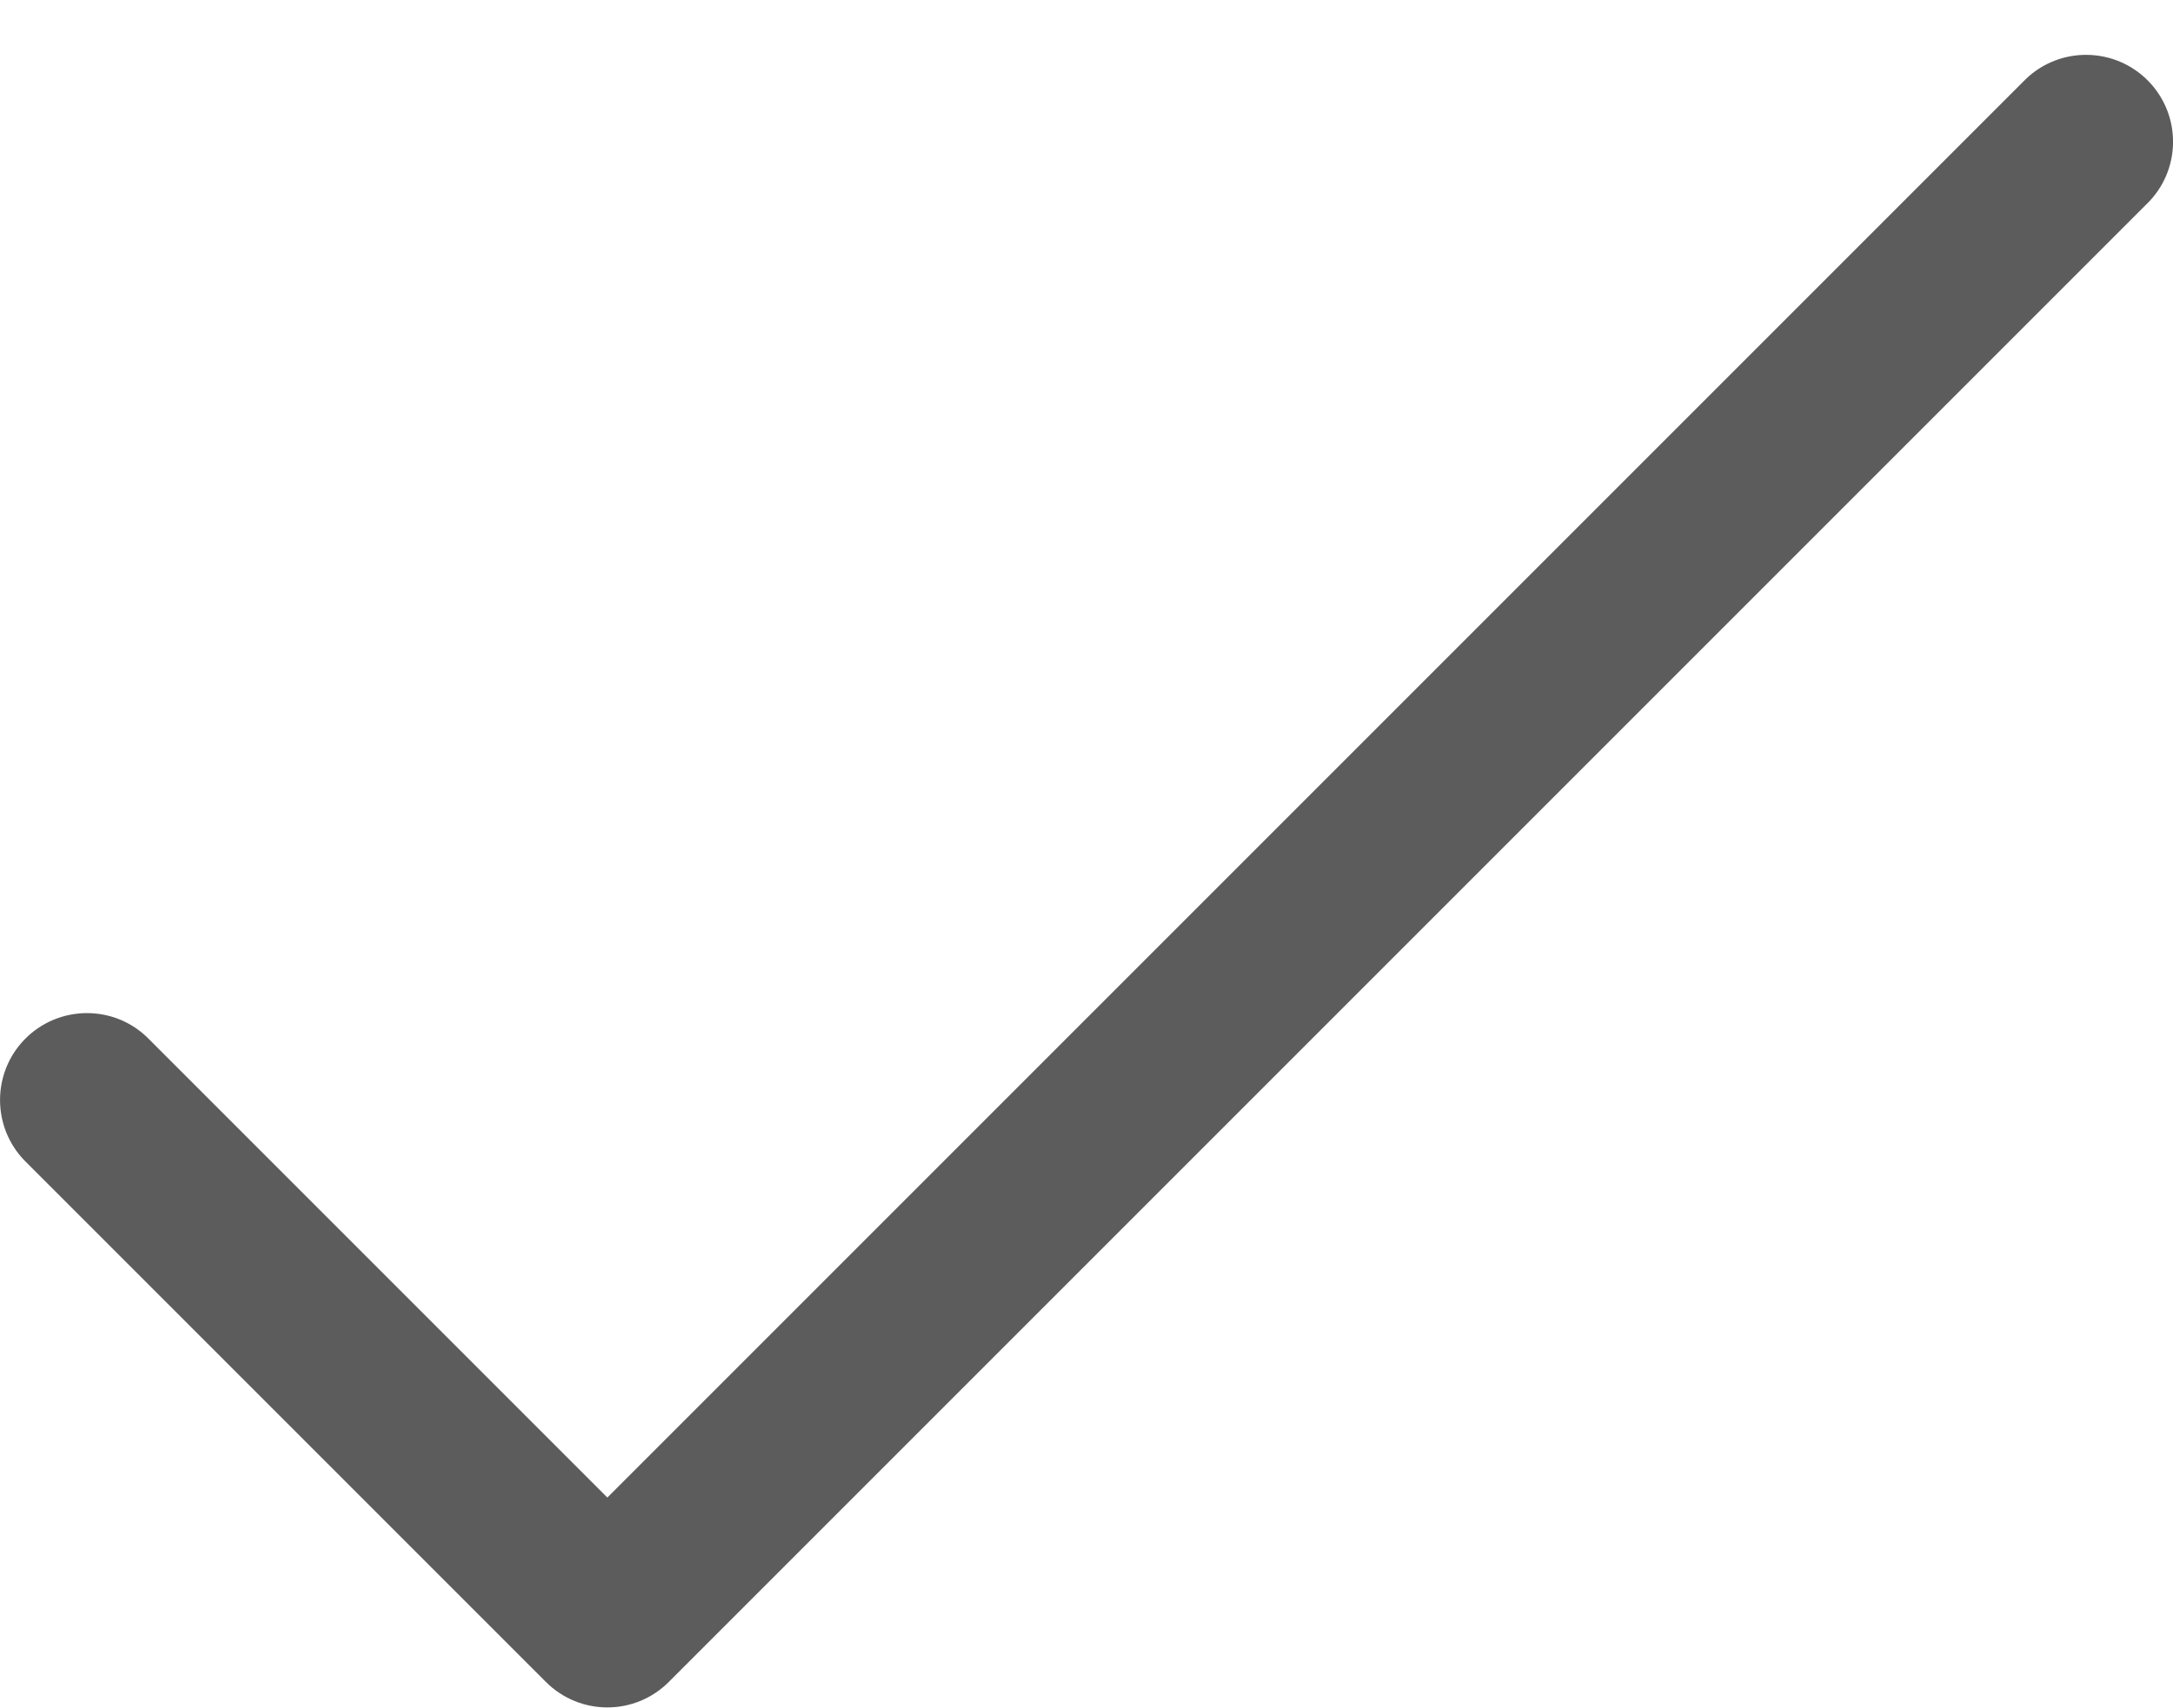
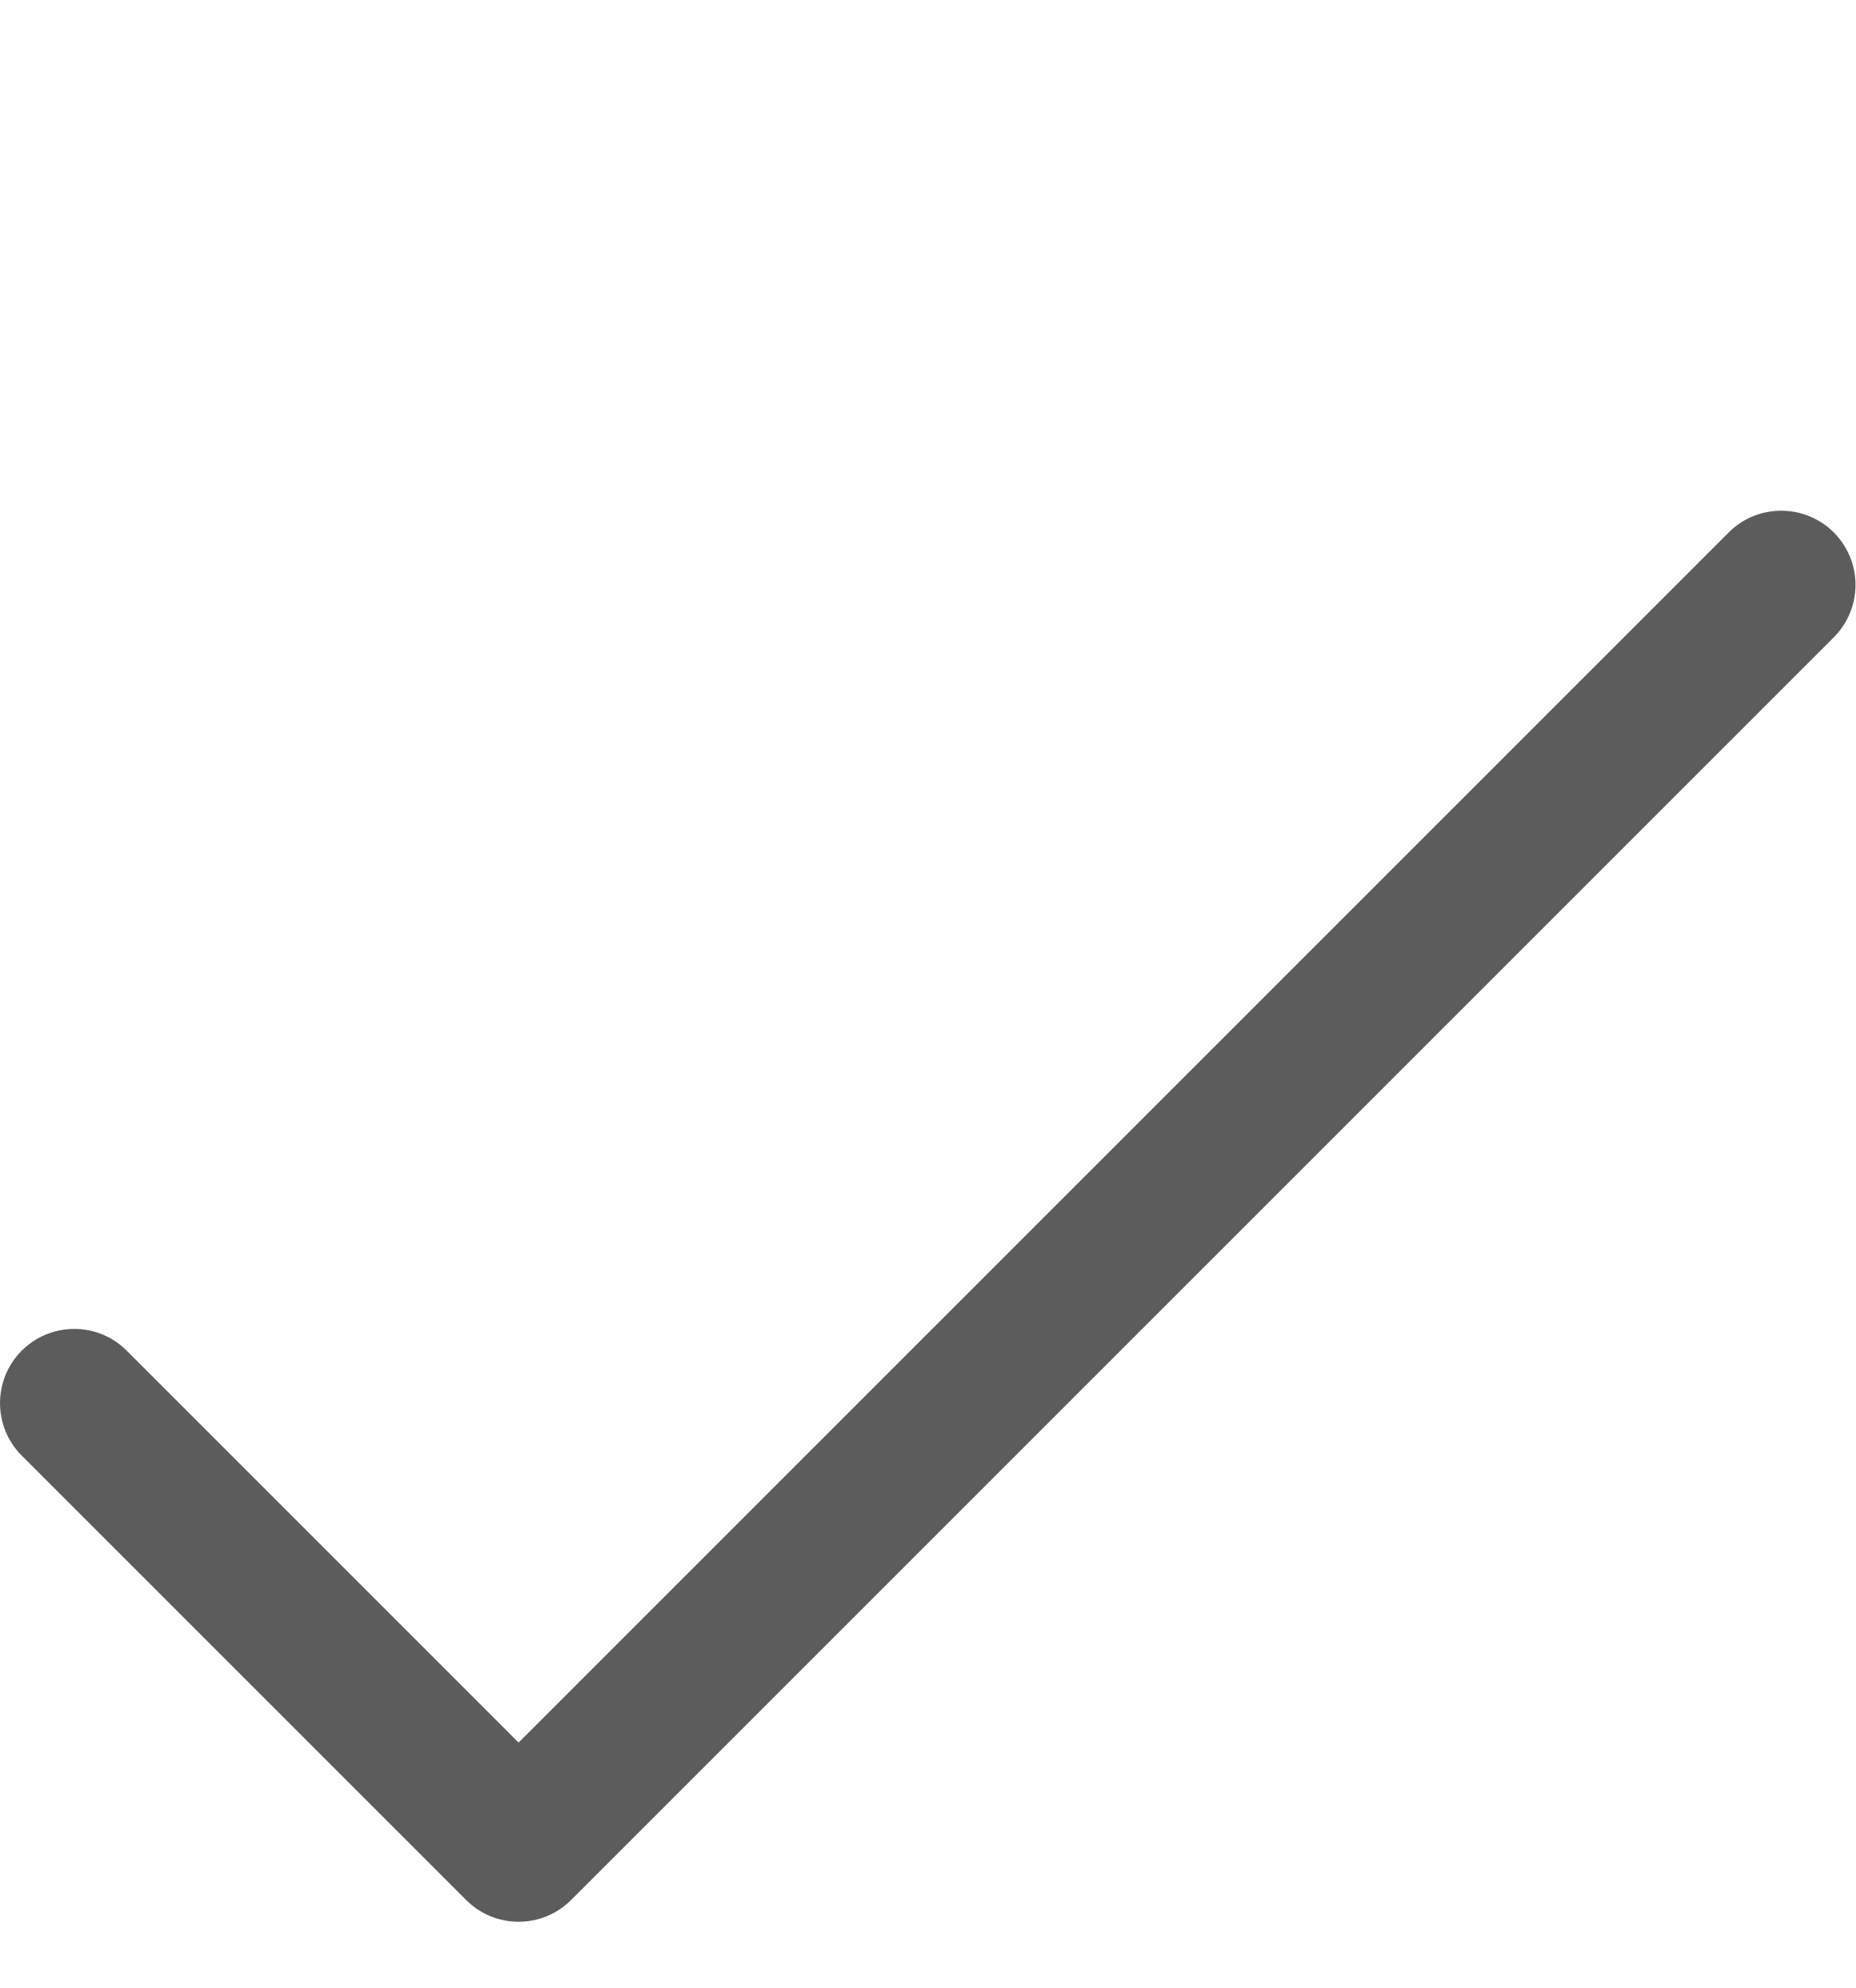
- <svg xmlns="http://www.w3.org/2000/svg" width="14" height="11" viewBox="0 0 14 11" fill="none">
-   <path d="M13.843 0.524C13.628 0.302 13.273 0.296 13.051 0.51C13.046 0.515 13.042 0.52 13.037 0.524L3.913 9.648L0.949 6.684C0.727 6.469 0.372 6.476 0.157 6.698C-0.052 6.915 -0.052 7.259 0.157 7.476L3.517 10.836C3.736 11.055 4.09 11.055 4.309 10.836L13.829 1.316C14.052 1.101 14.058 0.747 13.843 0.524Z" fill="#5C5C5C" />
+ <svg xmlns="http://www.w3.org/2000/svg" width="14" height="15" viewBox="0 0 14 15" fill="none">
+   <path d="M13.843 4.024C13.628 3.802 13.273 3.796 13.051 4.01C13.046 4.015 13.042 4.02 13.037 4.024L3.913 13.148L0.949 10.184C0.727 9.969 0.372 9.976 0.157 10.198C-0.052 10.415 -0.052 10.759 0.157 10.976L3.517 14.336C3.736 14.555 4.09 14.555 4.309 14.336L13.829 4.816C14.052 4.601 14.058 4.247 13.843 4.024Z" fill="#5C5C5C" />
</svg>
